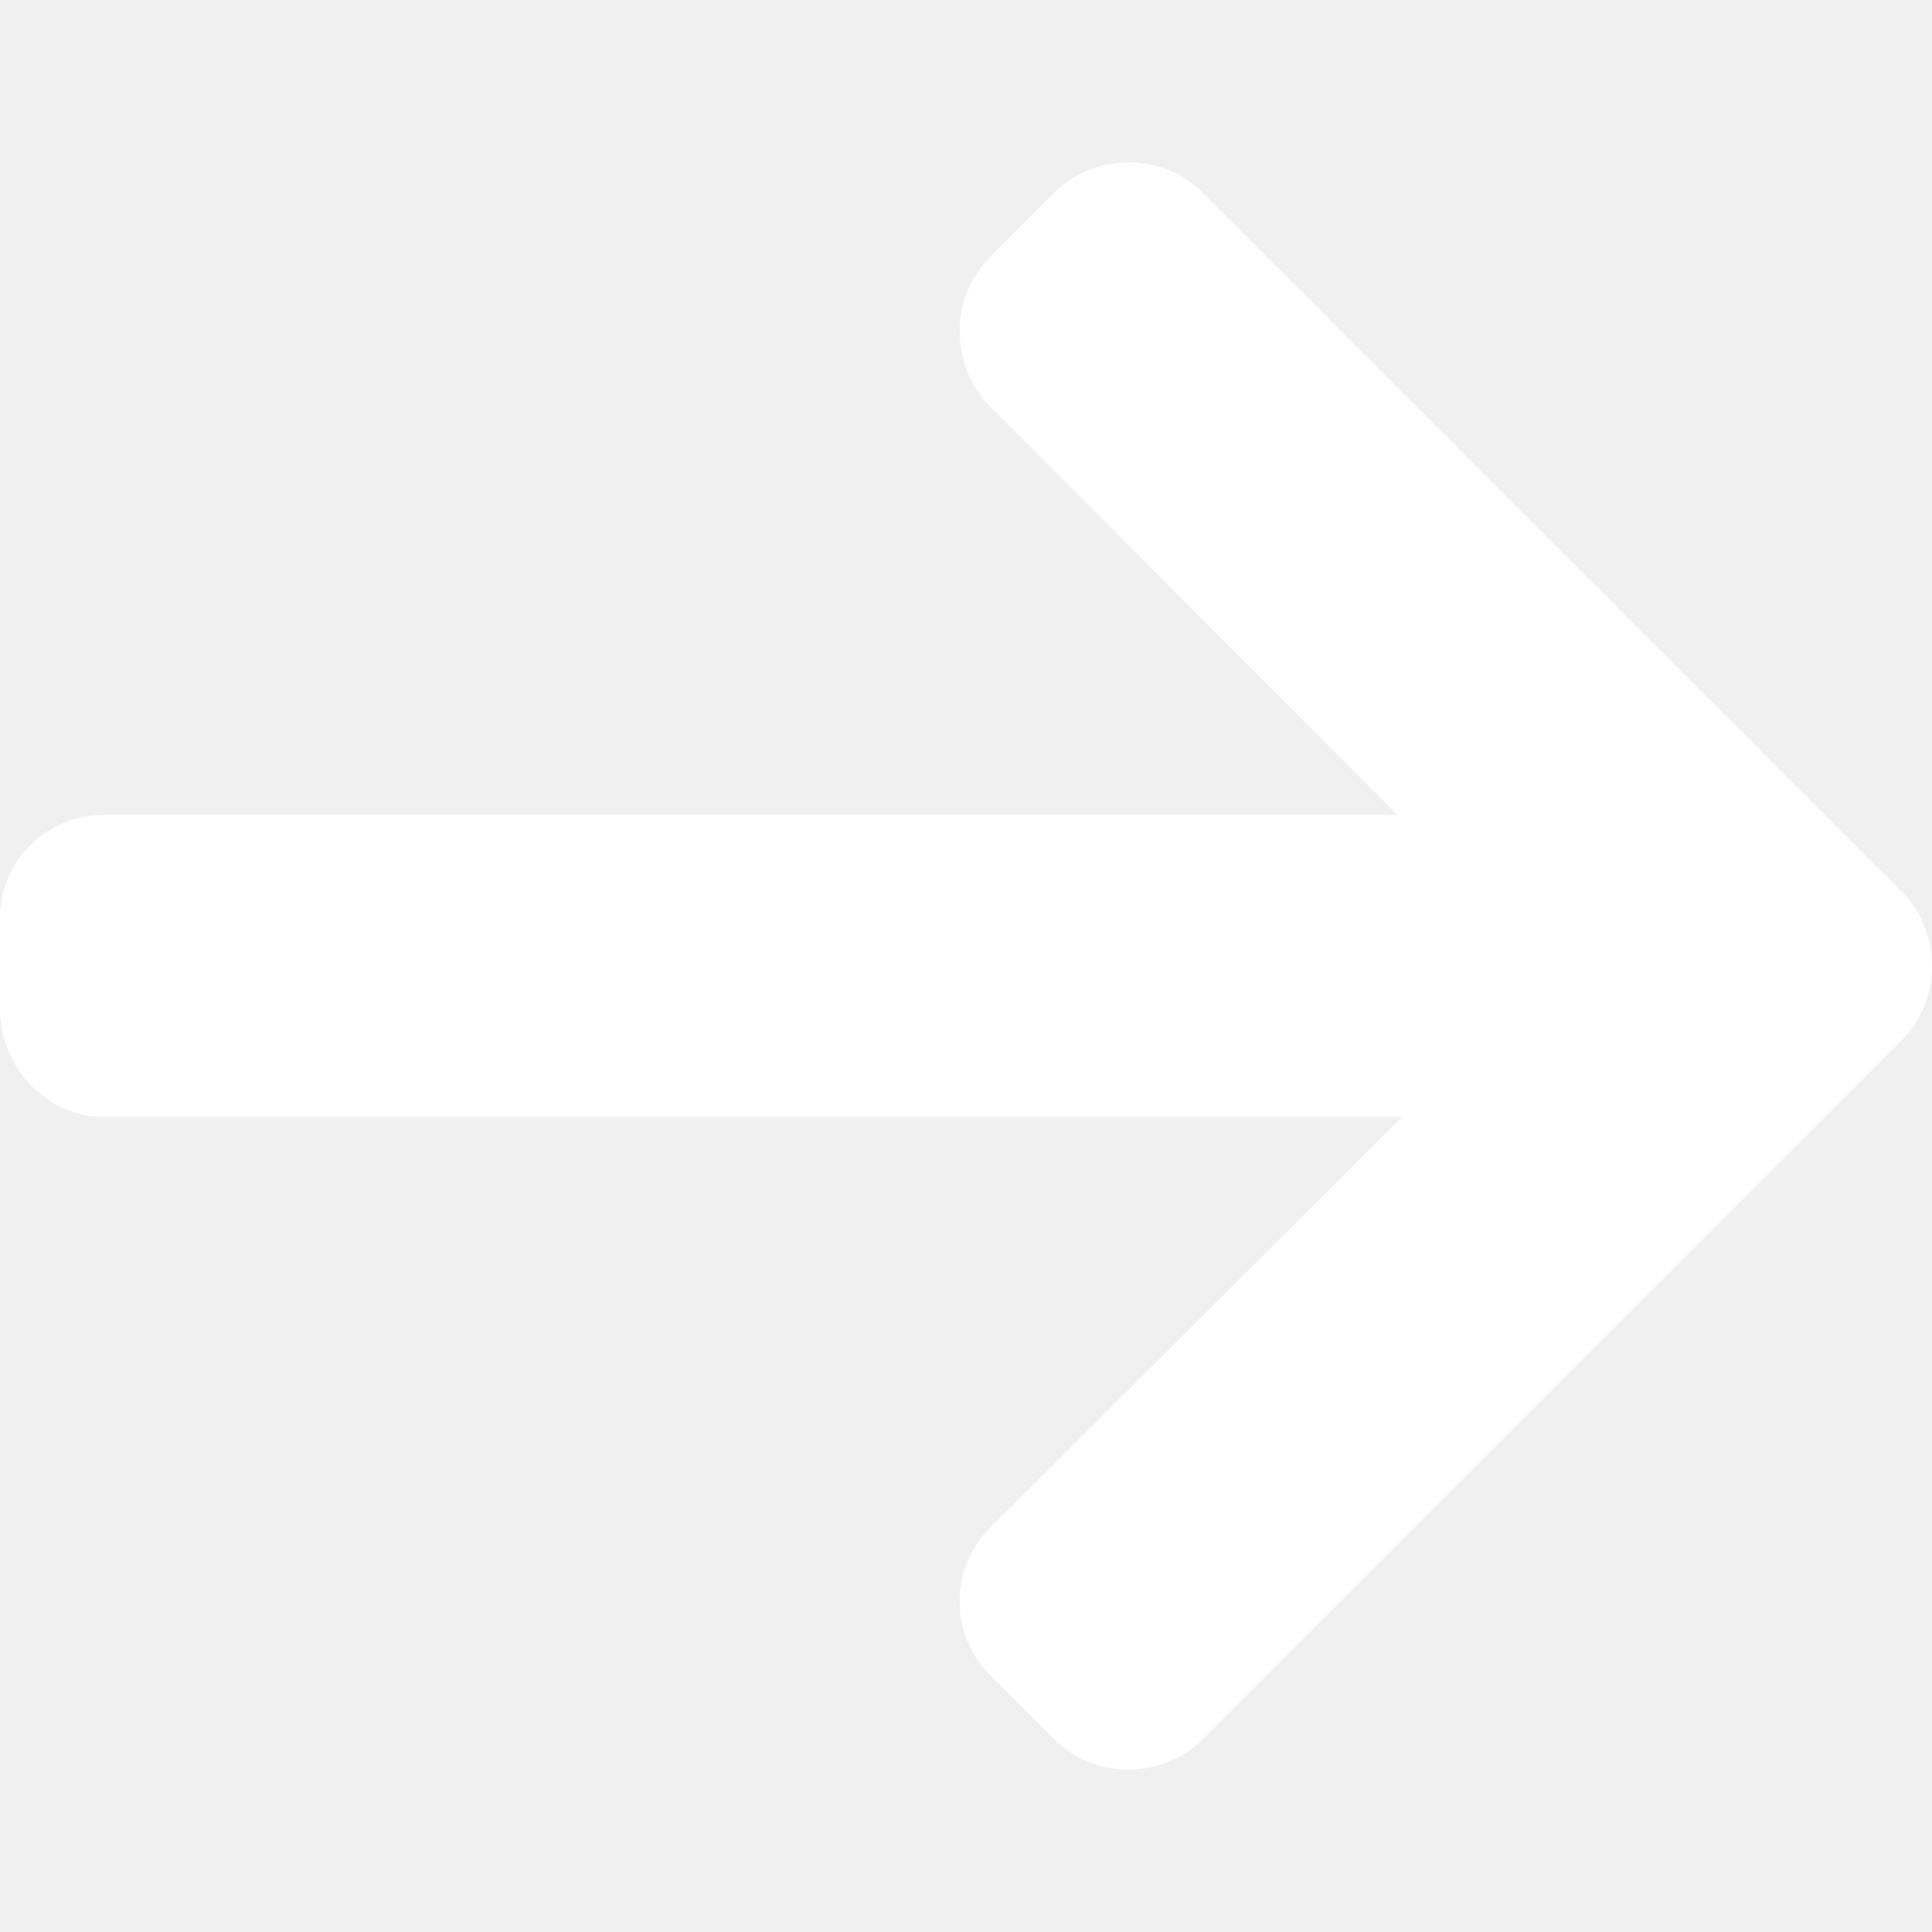
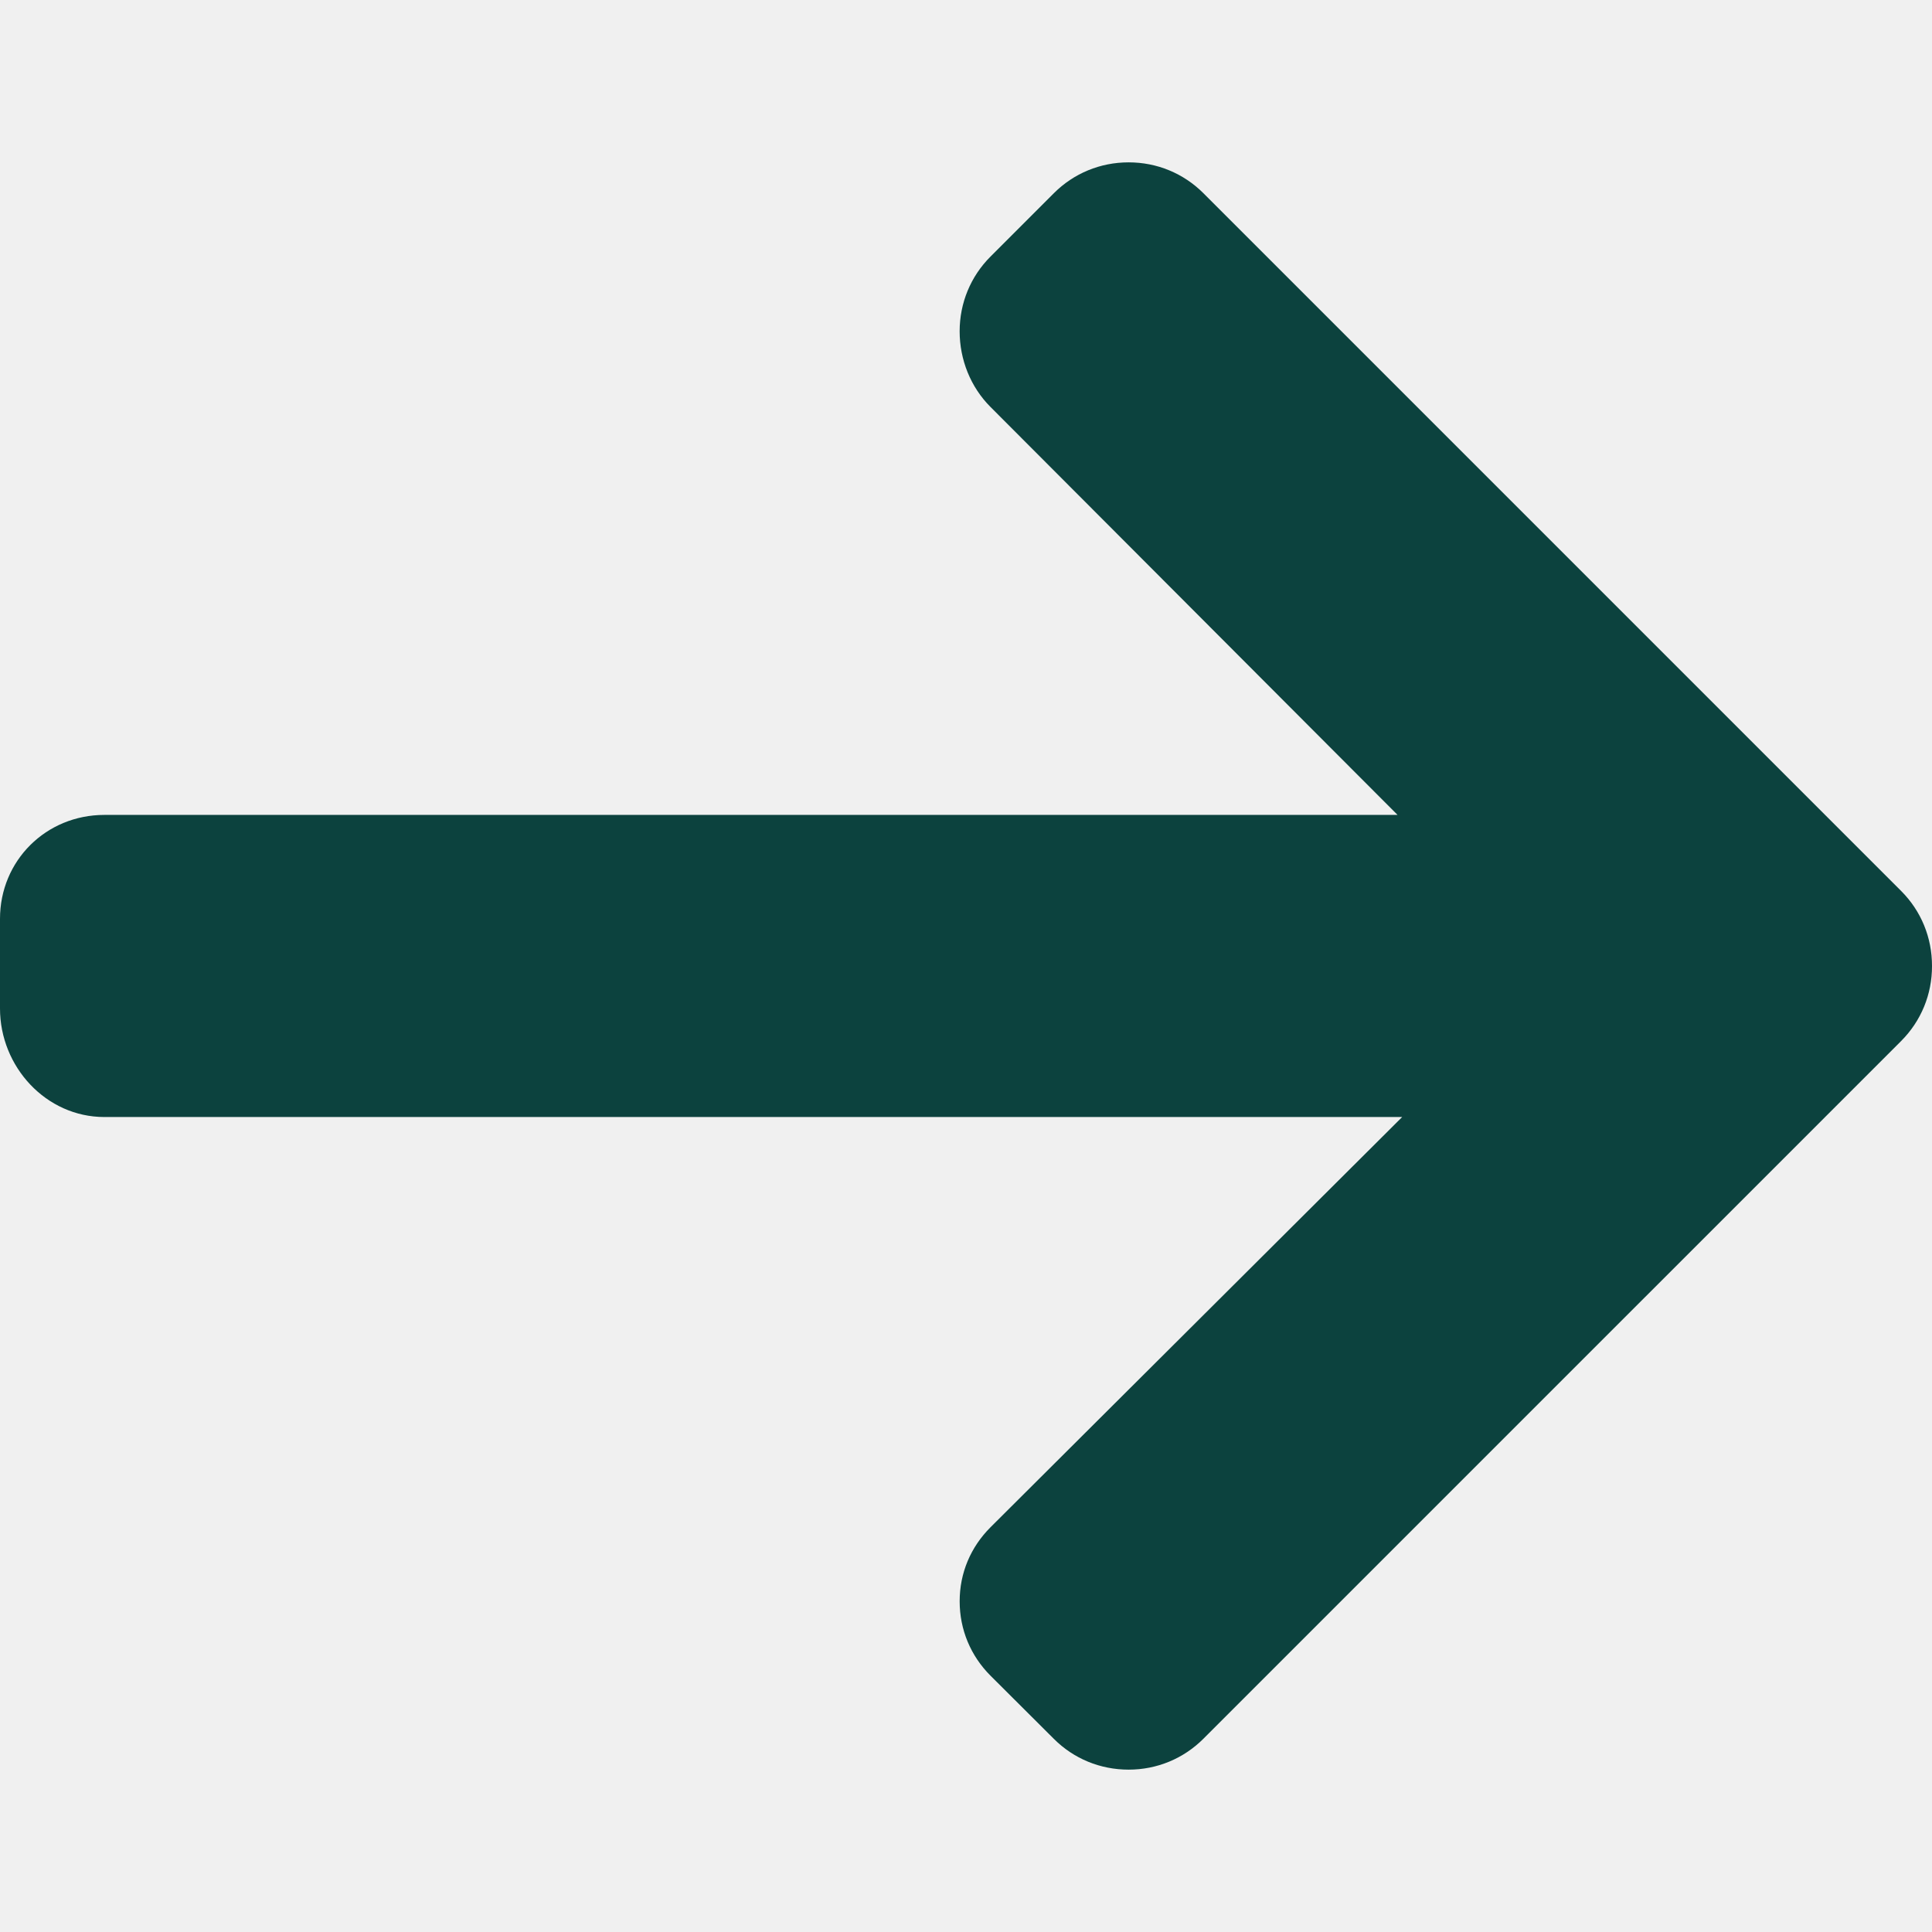
<svg xmlns="http://www.w3.org/2000/svg" version="1.1" width="512" height="512" x="0" y="0" viewBox="0 0 492.004 492.004" style="enable-background:new 0 0 512 512" xml:space="preserve">
  <g>
    <g>
      <g>
-         <path d="M484.14,226.886L306.46,49.202c-5.072-5.072-11.832-7.856-19.04-7.856c-7.216,0-13.972,2.788-19.044,7.856l-16.132,16.136    c-5.068,5.064-7.86,11.828-7.86,19.04c0,7.208,2.792,14.2,7.86,19.264L355.9,207.526H26.58C11.732,207.526,0,219.15,0,234.002    v22.812c0,14.852,11.732,27.648,26.58,27.648h330.496L252.248,388.926c-5.068,5.072-7.86,11.652-7.86,18.864    c0,7.204,2.792,13.88,7.86,18.948l16.132,16.084c5.072,5.072,11.828,7.836,19.044,7.836c7.208,0,13.968-2.8,19.04-7.872    l177.68-177.68c5.084-5.088,7.88-11.88,7.86-19.1C492.02,238.762,489.228,231.966,484.14,226.886z" fill="#ffffff" data-original="#000000" style="" />
+         <path d="M484.14,226.886L306.46,49.202c-5.072-5.072-11.832-7.856-19.04-7.856c-7.216,0-13.972,2.788-19.044,7.856l-16.132,16.136    c-5.068,5.064-7.86,11.828-7.86,19.04c0,7.208,2.792,14.2,7.86,19.264L355.9,207.526H26.58C11.732,207.526,0,219.15,0,234.002    v22.812c0,14.852,11.732,27.648,26.58,27.648h330.496L252.248,388.926c-5.068,5.072-7.86,11.652-7.86,18.864    c0,7.204,2.792,13.88,7.86,18.948l16.132,16.084c5.072,5.072,11.828,7.836,19.044,7.836c7.208,0,13.968-2.8,19.04-7.872    l177.68-177.68c5.084-5.088,7.88-11.88,7.86-19.1C492.02,238.762,489.228,231.966,484.14,226.886z" fill="#0C423E" data-original="#000000" style="" />
      </g>
    </g>
    <g>
</g>
    <g>
</g>
    <g>
</g>
    <g>
</g>
    <g>
</g>
    <g>
</g>
    <g>
</g>
    <g>
</g>
    <g>
</g>
    <g>
</g>
    <g>
</g>
    <g>
</g>
    <g>
</g>
    <g>
</g>
    <g>
</g>
  </g>
</svg>
